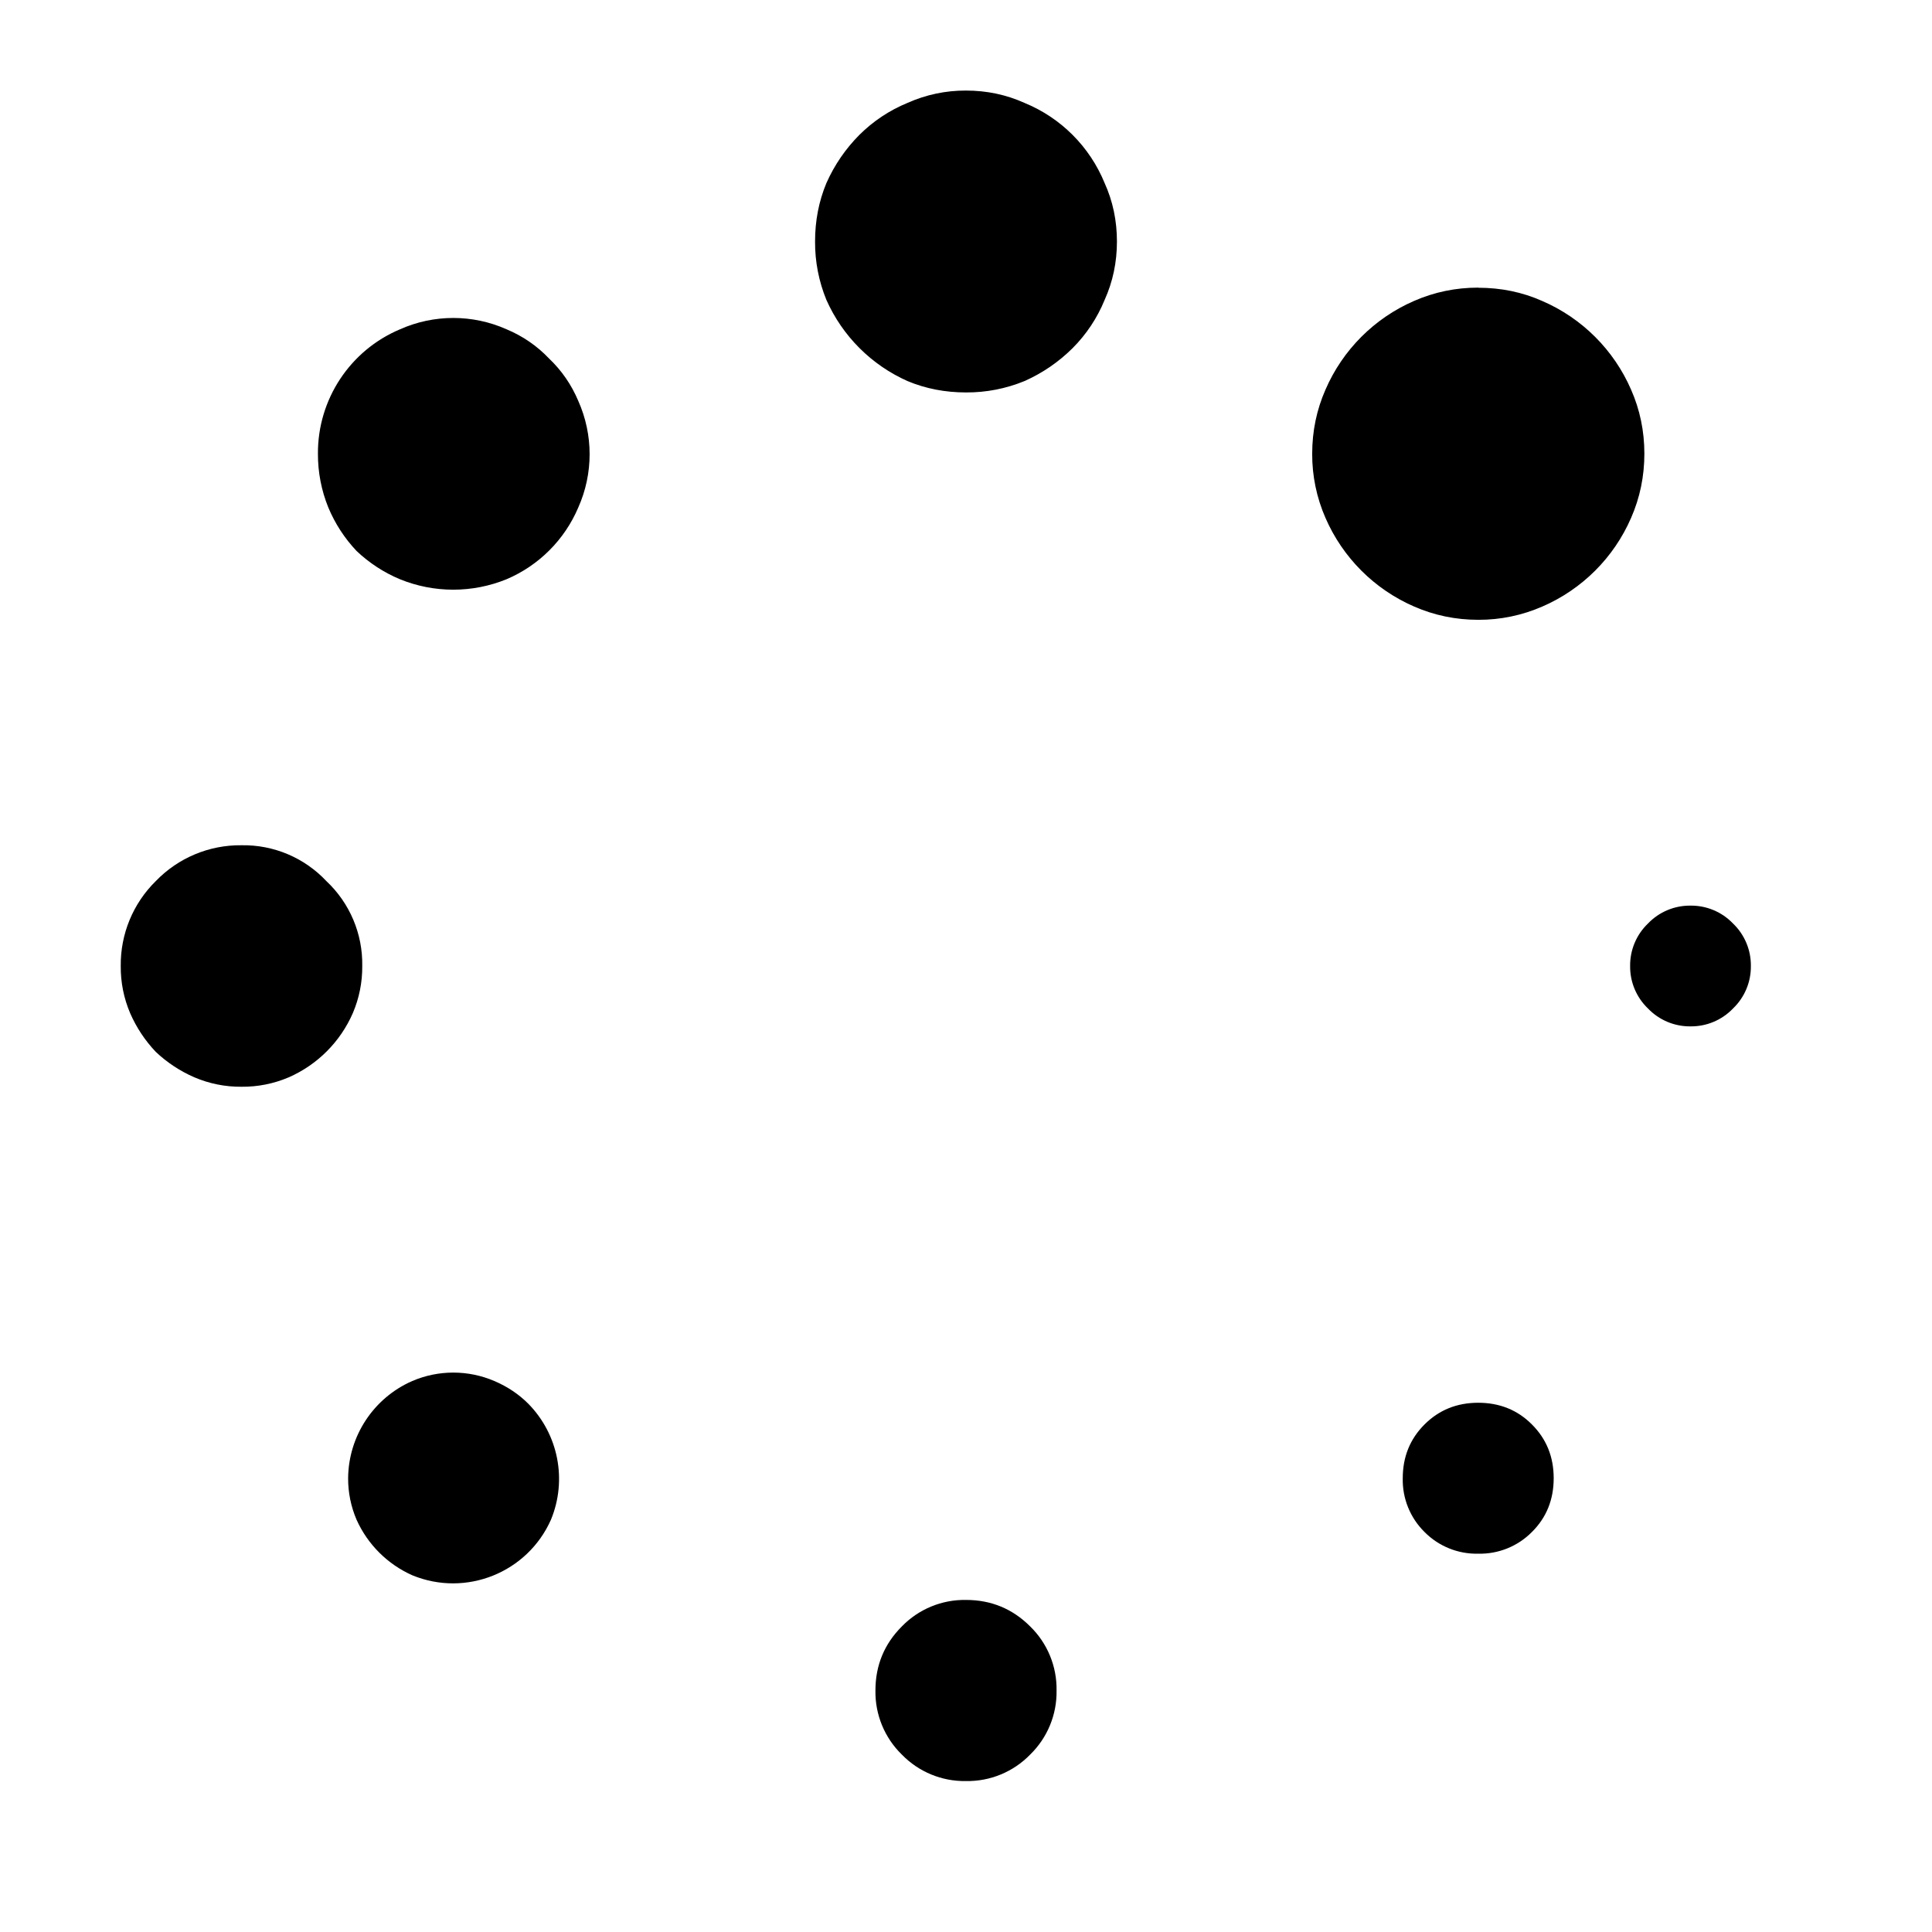
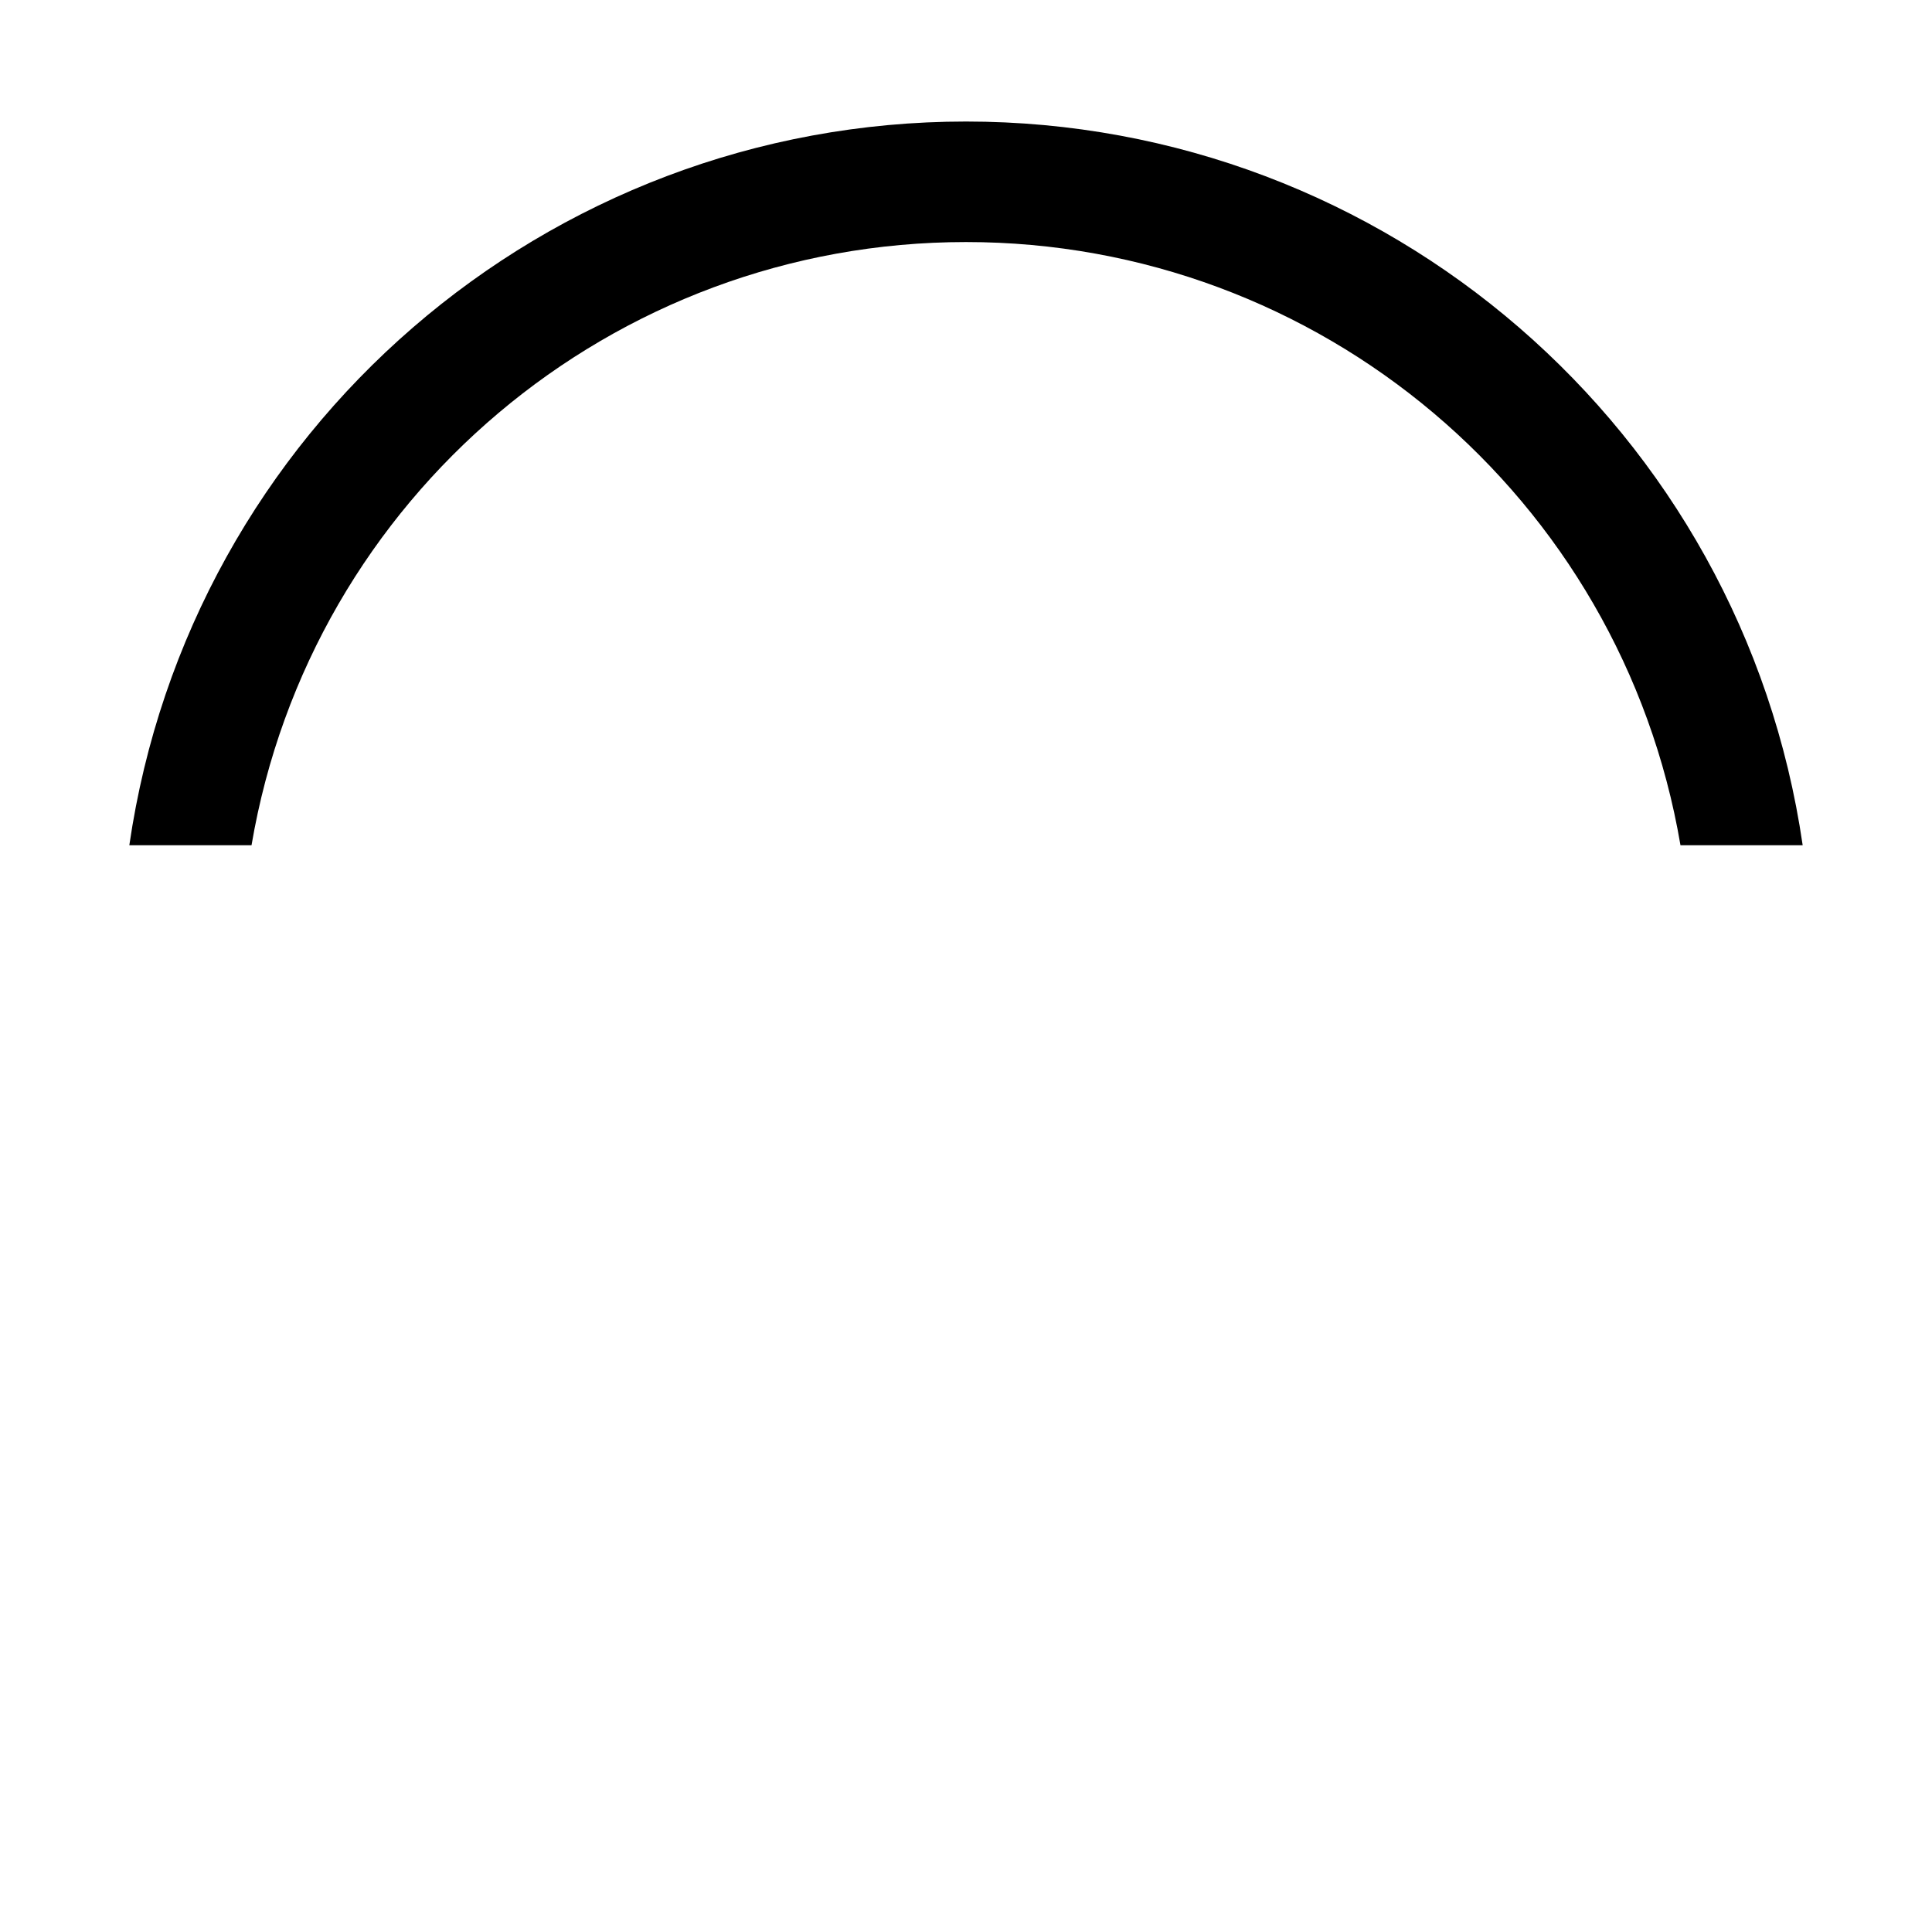
<svg xmlns="http://www.w3.org/2000/svg" width="16" height="16" viewBox="0 0 16 16" fill="currentColor">
-   <path d="M8 .75c.172 0 .333.034.484.102a1.214 1.214 0 0 1 .664.664c.068.15.102.312.102.484s-.034.333-.102.484a1.214 1.214 0 0 1-.265.399 1.324 1.324 0 0 1-.399.273A1.254 1.254 0 0 1 8 3.25c-.172 0-.333-.031-.484-.094a1.324 1.324 0 0 1-.672-.672A1.254 1.254 0 0 1 6.75 2c0-.172.031-.333.094-.484.067-.151.159-.284.273-.399.115-.114.248-.203.399-.265A1.17 1.17 0 0 1 8 .75zM2.633 3.758a1.111 1.111 0 0 1 .68-1.031 1.084 1.084 0 0 1 .882 0c.136.057.253.138.352.242.104.099.185.216.242.351a1.084 1.084 0 0 1 0 .883 1.122 1.122 0 0 1-.594.594 1.169 1.169 0 0 1-.883 0 1.19 1.19 0 0 1-.359-.234 1.19 1.19 0 0 1-.234-.36 1.169 1.169 0 0 1-.086-.445zM2 7a.941.941 0 0 1 .703.297A.941.941 0 0 1 3 8a.97.97 0 0 1-.078.39 1.03 1.03 0 0 1-.531.532A.97.97 0 0 1 2 9a.97.97 0 0 1-.39-.078 1.104 1.104 0 0 1-.32-.211 1.104 1.104 0 0 1-.212-.32A.97.97 0 0 1 1 8a.97.97 0 0 1 .29-.703A.97.97 0 0 1 2 7zm.883 5.242a.887.887 0 0 1 .531-.805.863.863 0 0 1 .68 0c.11.047.203.11.281.188a.887.887 0 0 1 .188.96.887.887 0 0 1-1.148.461.913.913 0 0 1-.462-.46.863.863 0 0 1-.07-.344zM8 13.25c.208 0 .385.073.531.219A.723.723 0 0 1 8.75 14a.723.723 0 0 1-.219.531.723.723 0 0 1-.531.219.723.723 0 0 1-.531-.219A.723.723 0 0 1 7.25 14c0-.208.073-.385.219-.531A.723.723 0 0 1 8 13.25zm3.617-1.008c0-.177.06-.325.18-.445s.268-.18.445-.18.326.06.445.18c.12.12.18.268.18.445s-.06.326-.18.445a.605.605 0 0 1-.445.18.605.605 0 0 1-.445-.18.605.605 0 0 1-.18-.445zM14 7.5a.48.48 0 0 1 .352.148A.48.48 0 0 1 14.5 8a.48.48 0 0 1-.148.352A.48.48 0 0 1 14 8.5a.48.48 0 0 1-.352-.148A.48.48 0 0 1 13.5 8a.48.48 0 0 1 .148-.352A.48.48 0 0 1 14 7.5zm-1.758-5.117c.188 0 .365.036.531.11a1.413 1.413 0 0 1 .735.734c.073.166.11.343.11.53 0 .188-.037.365-.11.532a1.413 1.413 0 0 1-.735.734 1.31 1.31 0 0 1-.53.11c-.188 0-.365-.037-.532-.11a1.415 1.415 0 0 1-.734-.734 1.31 1.31 0 0 1-.11-.531c0-.188.037-.365.11-.531a1.413 1.413 0 0 1 .734-.735c.167-.073.344-.11.531-.11z" />
+   <path fill-rule="evenodd" clip-rule="evenodd" d="M13.917 7A6.002 6.002 0 0 0 2.083 7H1.071a7.002 7.002 0 0 1 13.858 0h-1.012z" />
</svg>
